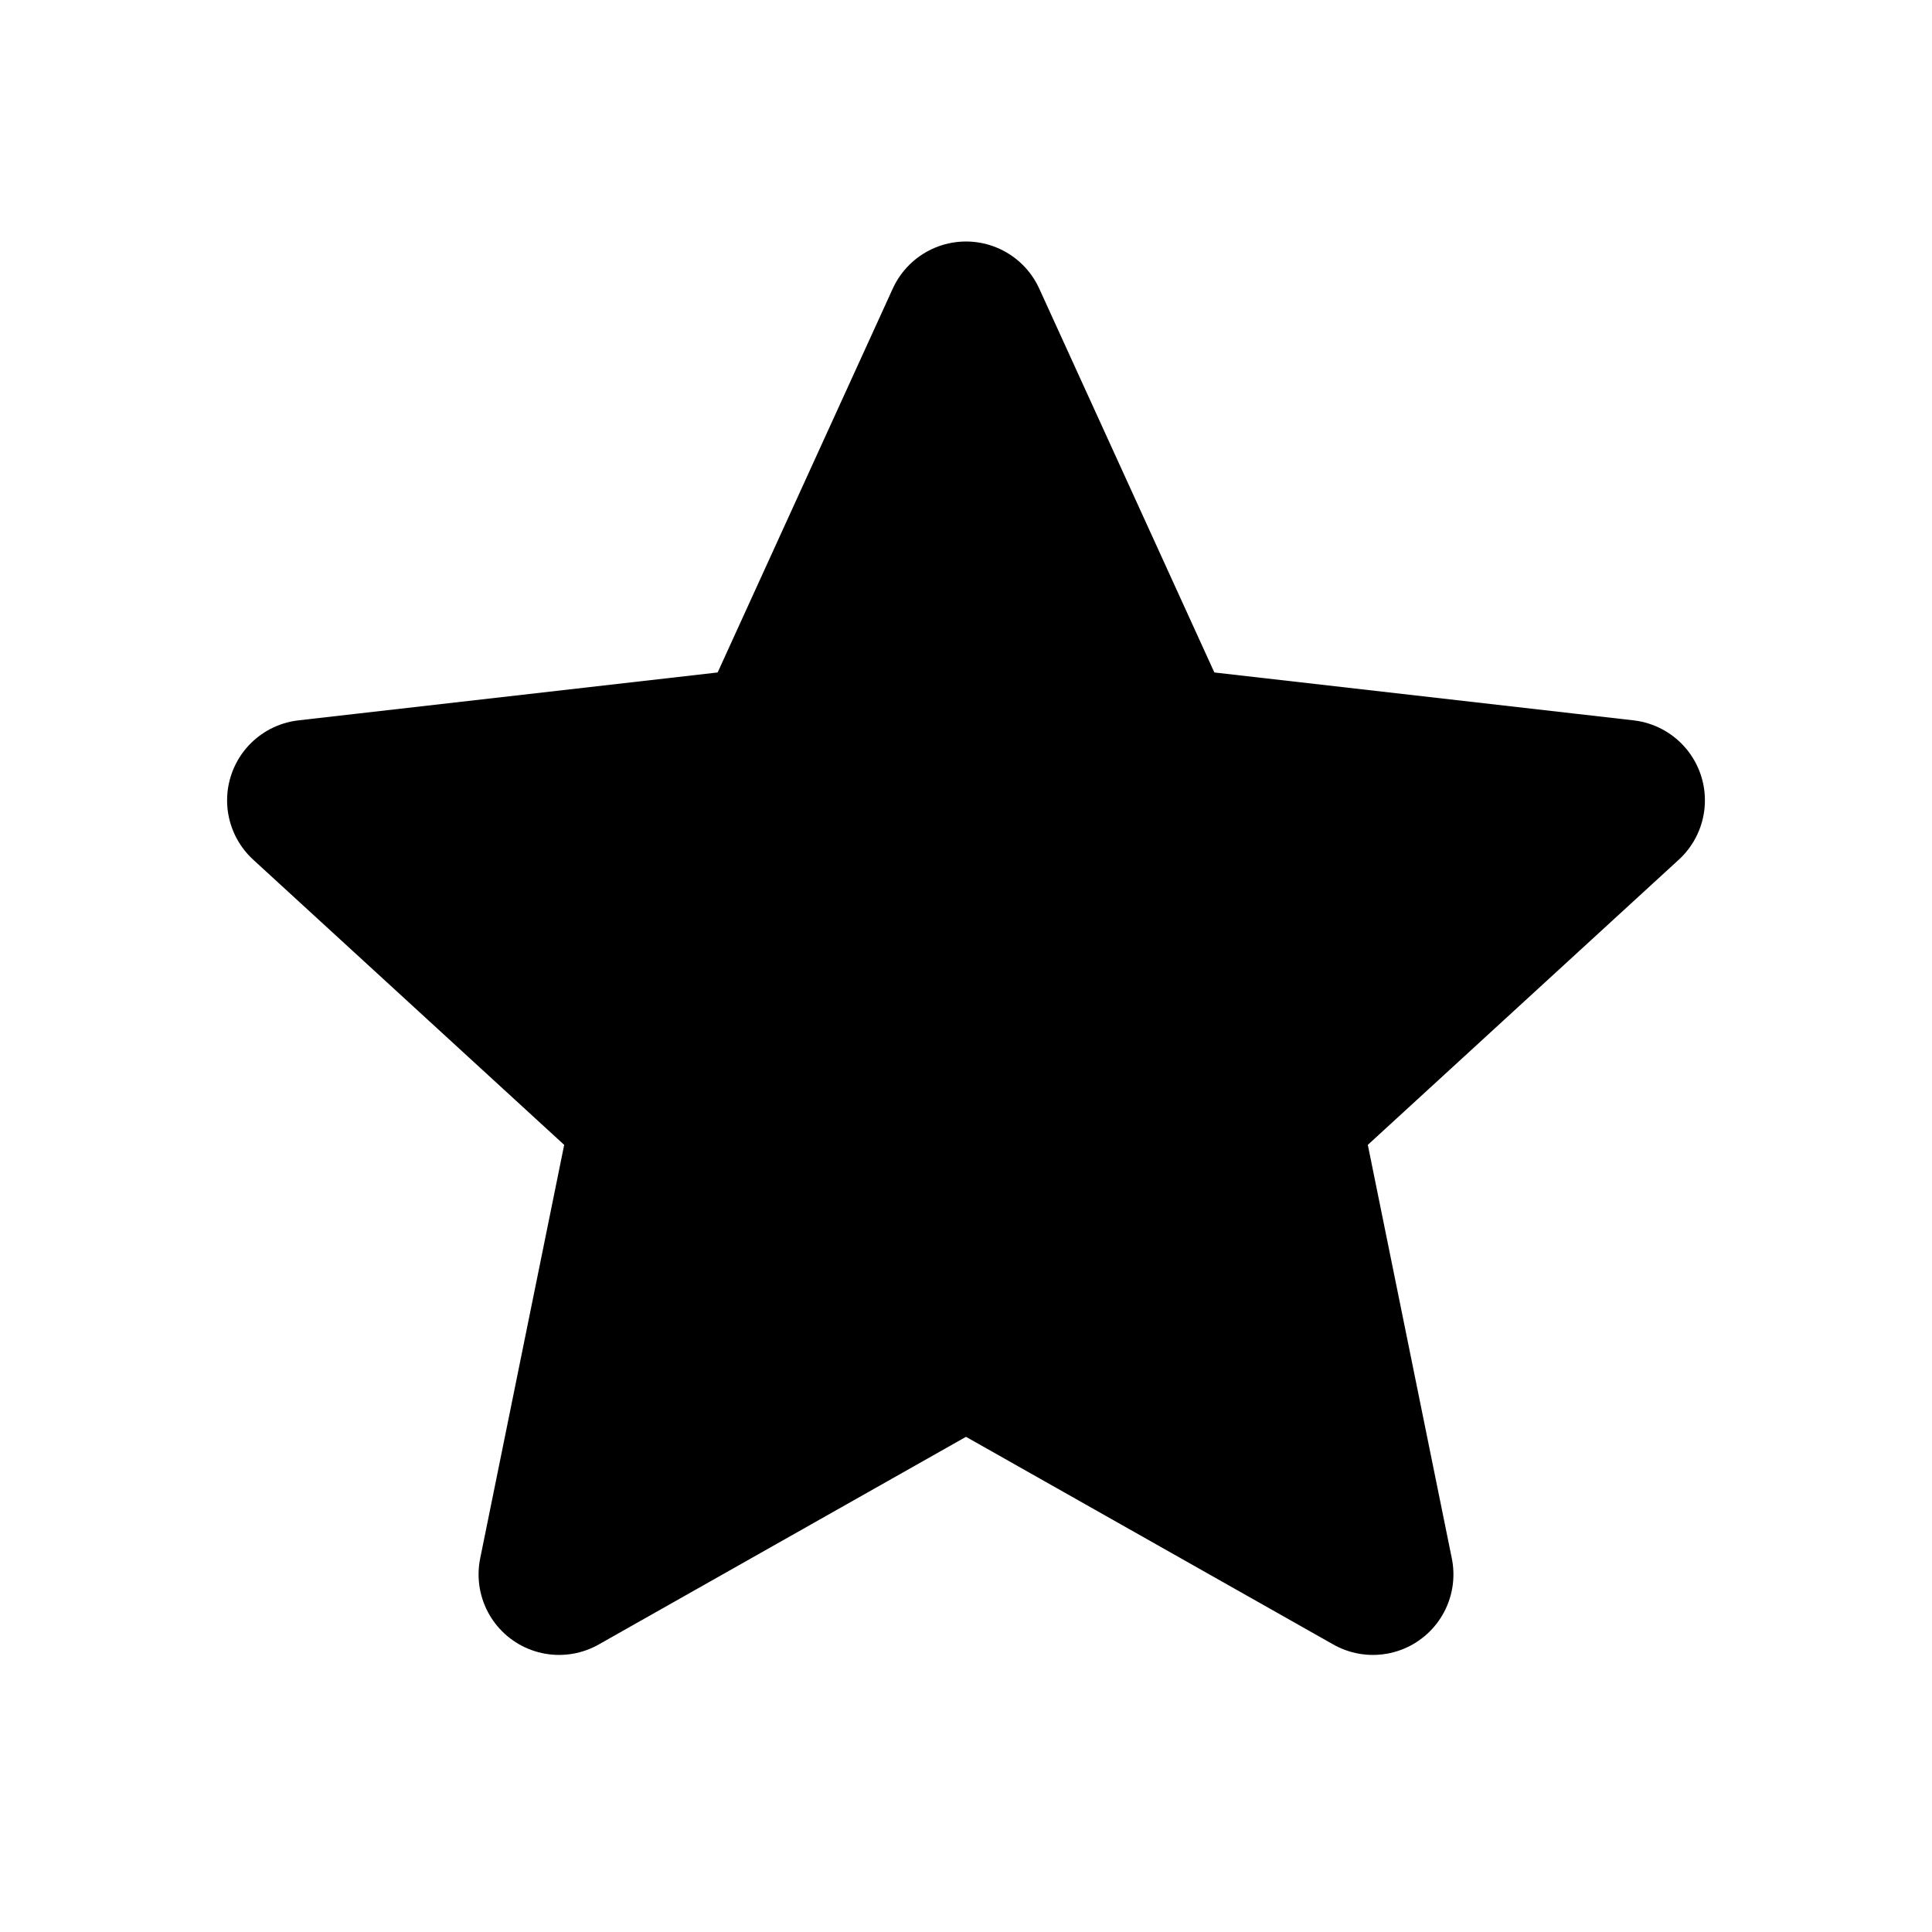
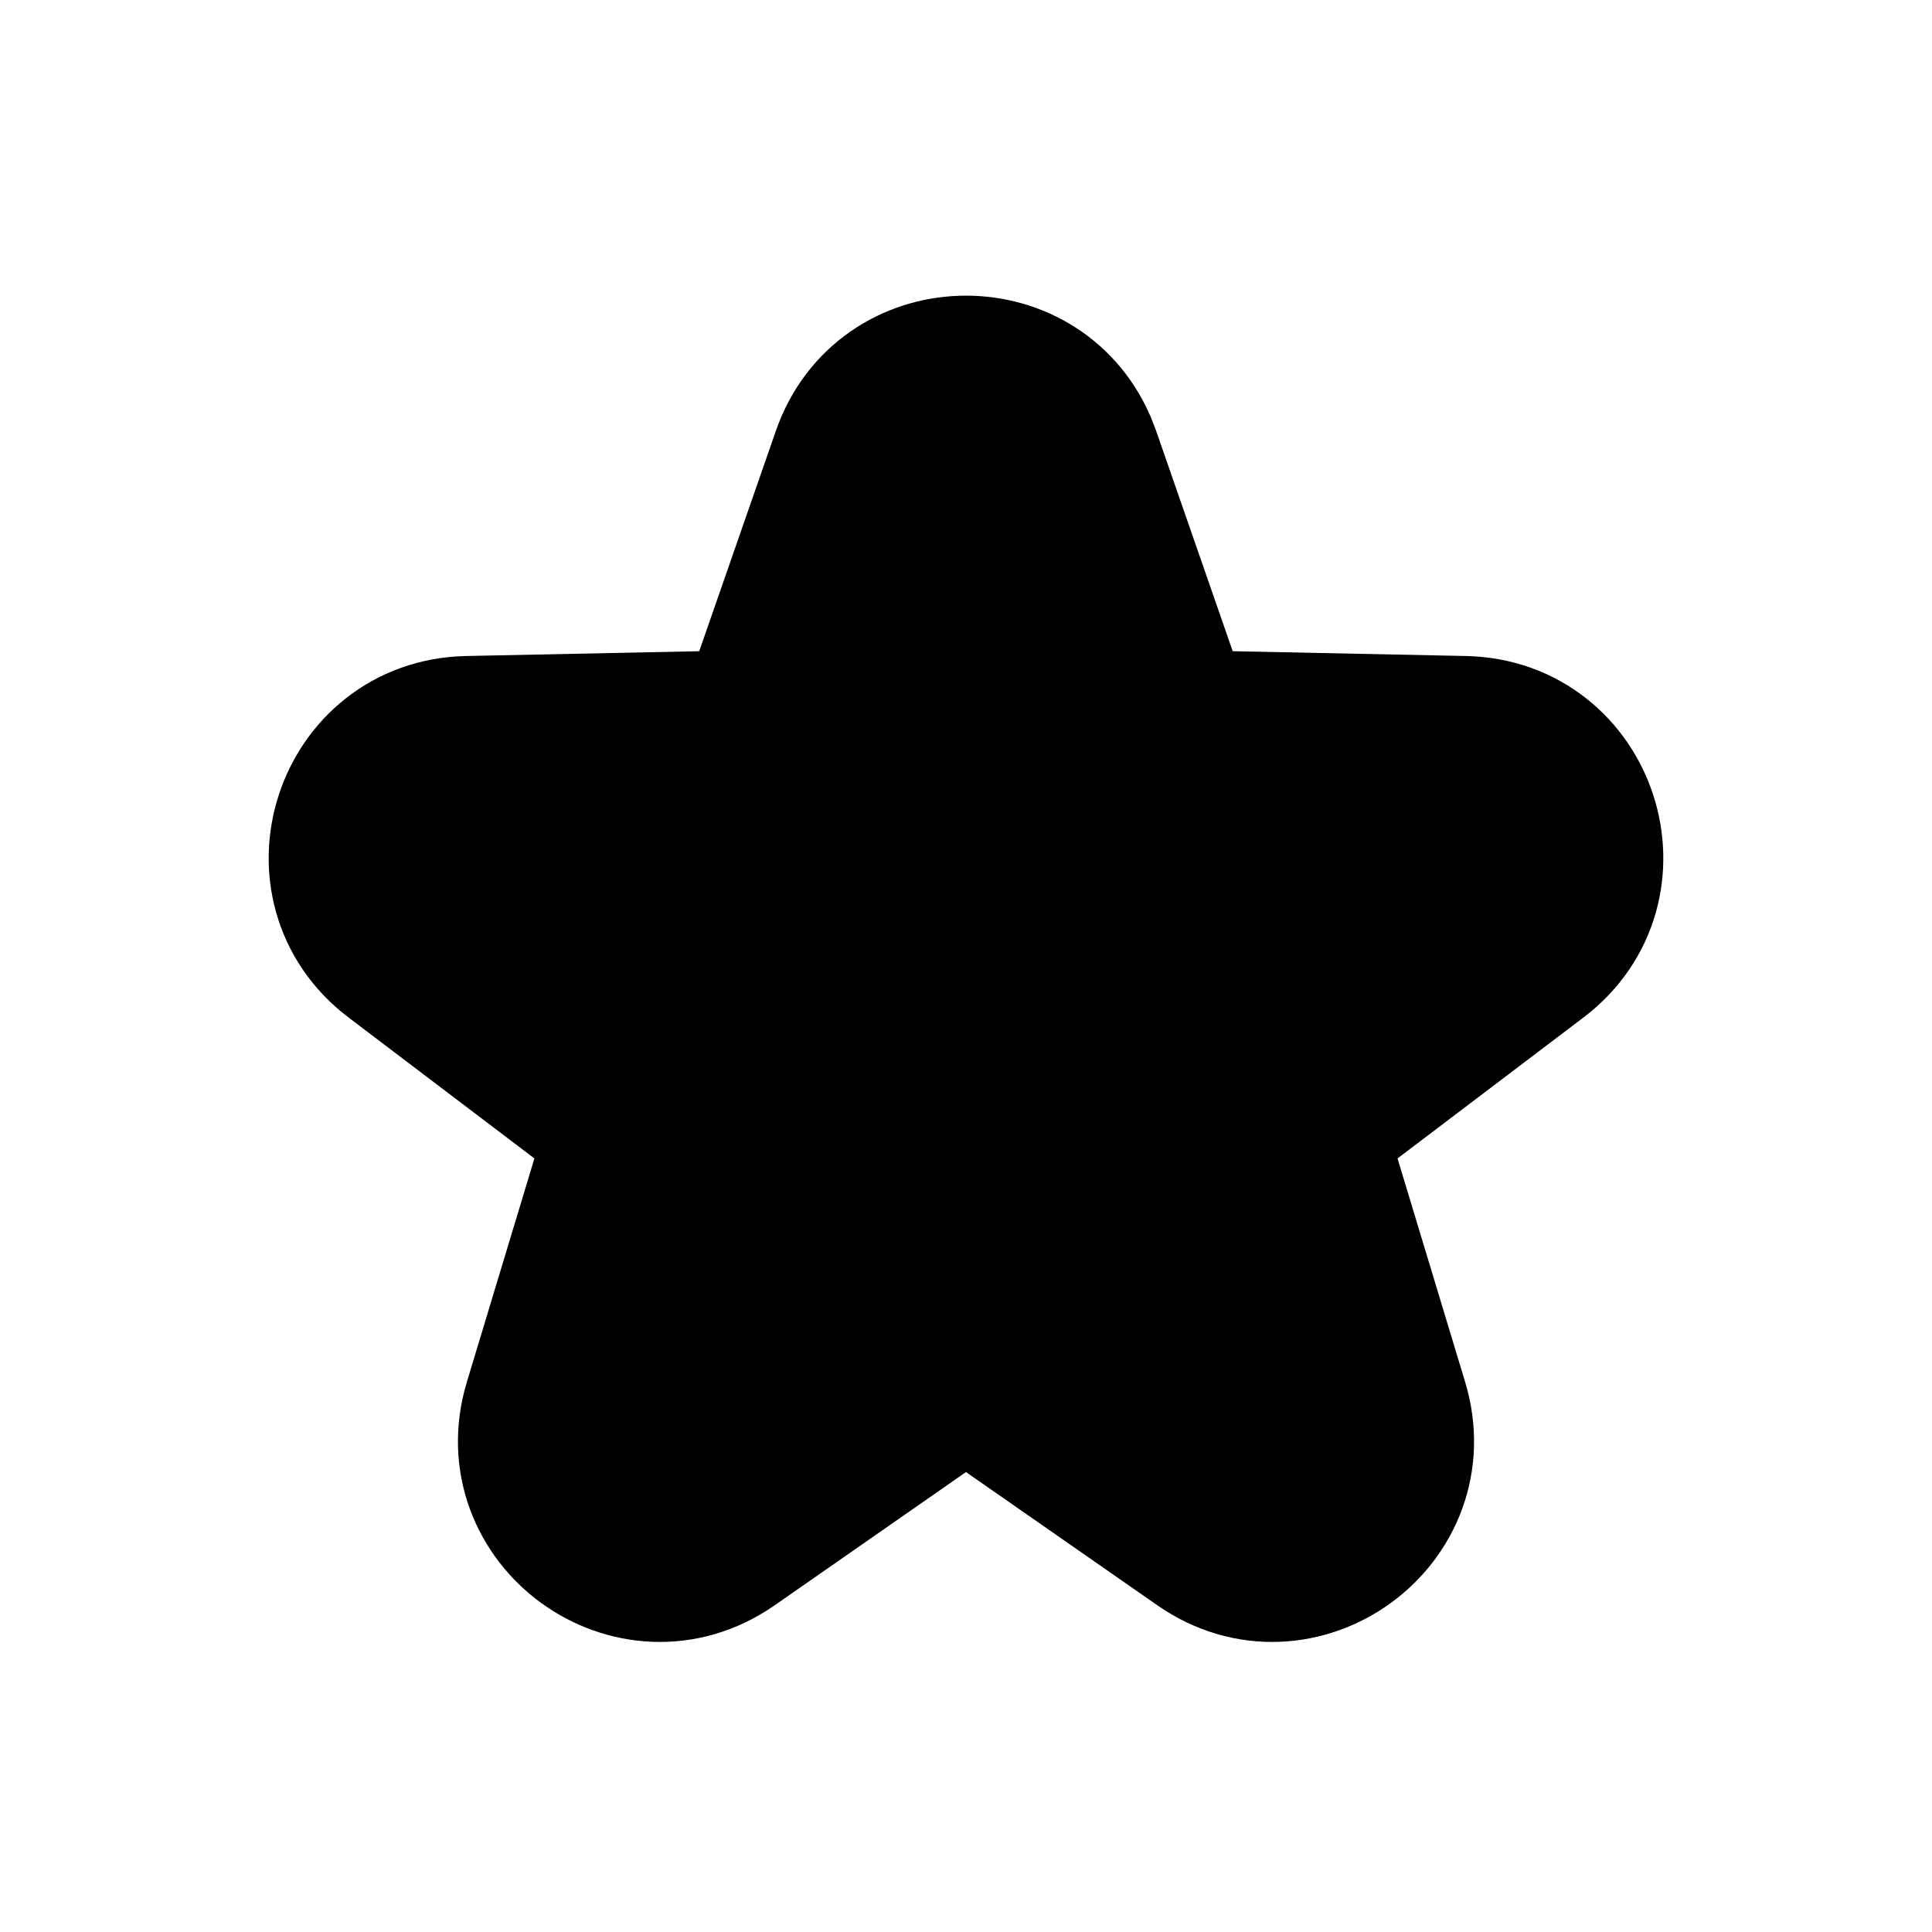
<svg xmlns="http://www.w3.org/2000/svg" width="24" height="24" viewBox="0 0 24 24" fill="none">
-   <path d="M12.000 4.000 L14.410 9.283 L20.179 9.942 L15.899 13.867 L17.055 19.558 L12.000 16.700 L6.945 19.558 L8.101 13.867 L3.821 9.942 L9.590 9.283 Z" fill="black" stroke="black" stroke-width="2" stroke-linejoin="round" />
+   <path d="M10.583 5.68C11.035 4.379 12.833 4.338 13.369 5.558L13.417 5.68L14.597 9.075L18.19 9.149C19.612 9.178 20.199 10.984 19.066 11.843L16.202 14.014L17.243 17.456C17.655 18.817 16.118 19.934 14.95 19.122L12 17.068L9.05 19.122C7.882 19.934 6.345 18.817 6.757 17.456L7.797 14.014L4.934 11.843C3.801 10.984 4.388 9.178 5.81 9.149L9.402 9.075L10.583 5.68Z" fill="black" stroke="black" stroke-width="2" />
</svg>
